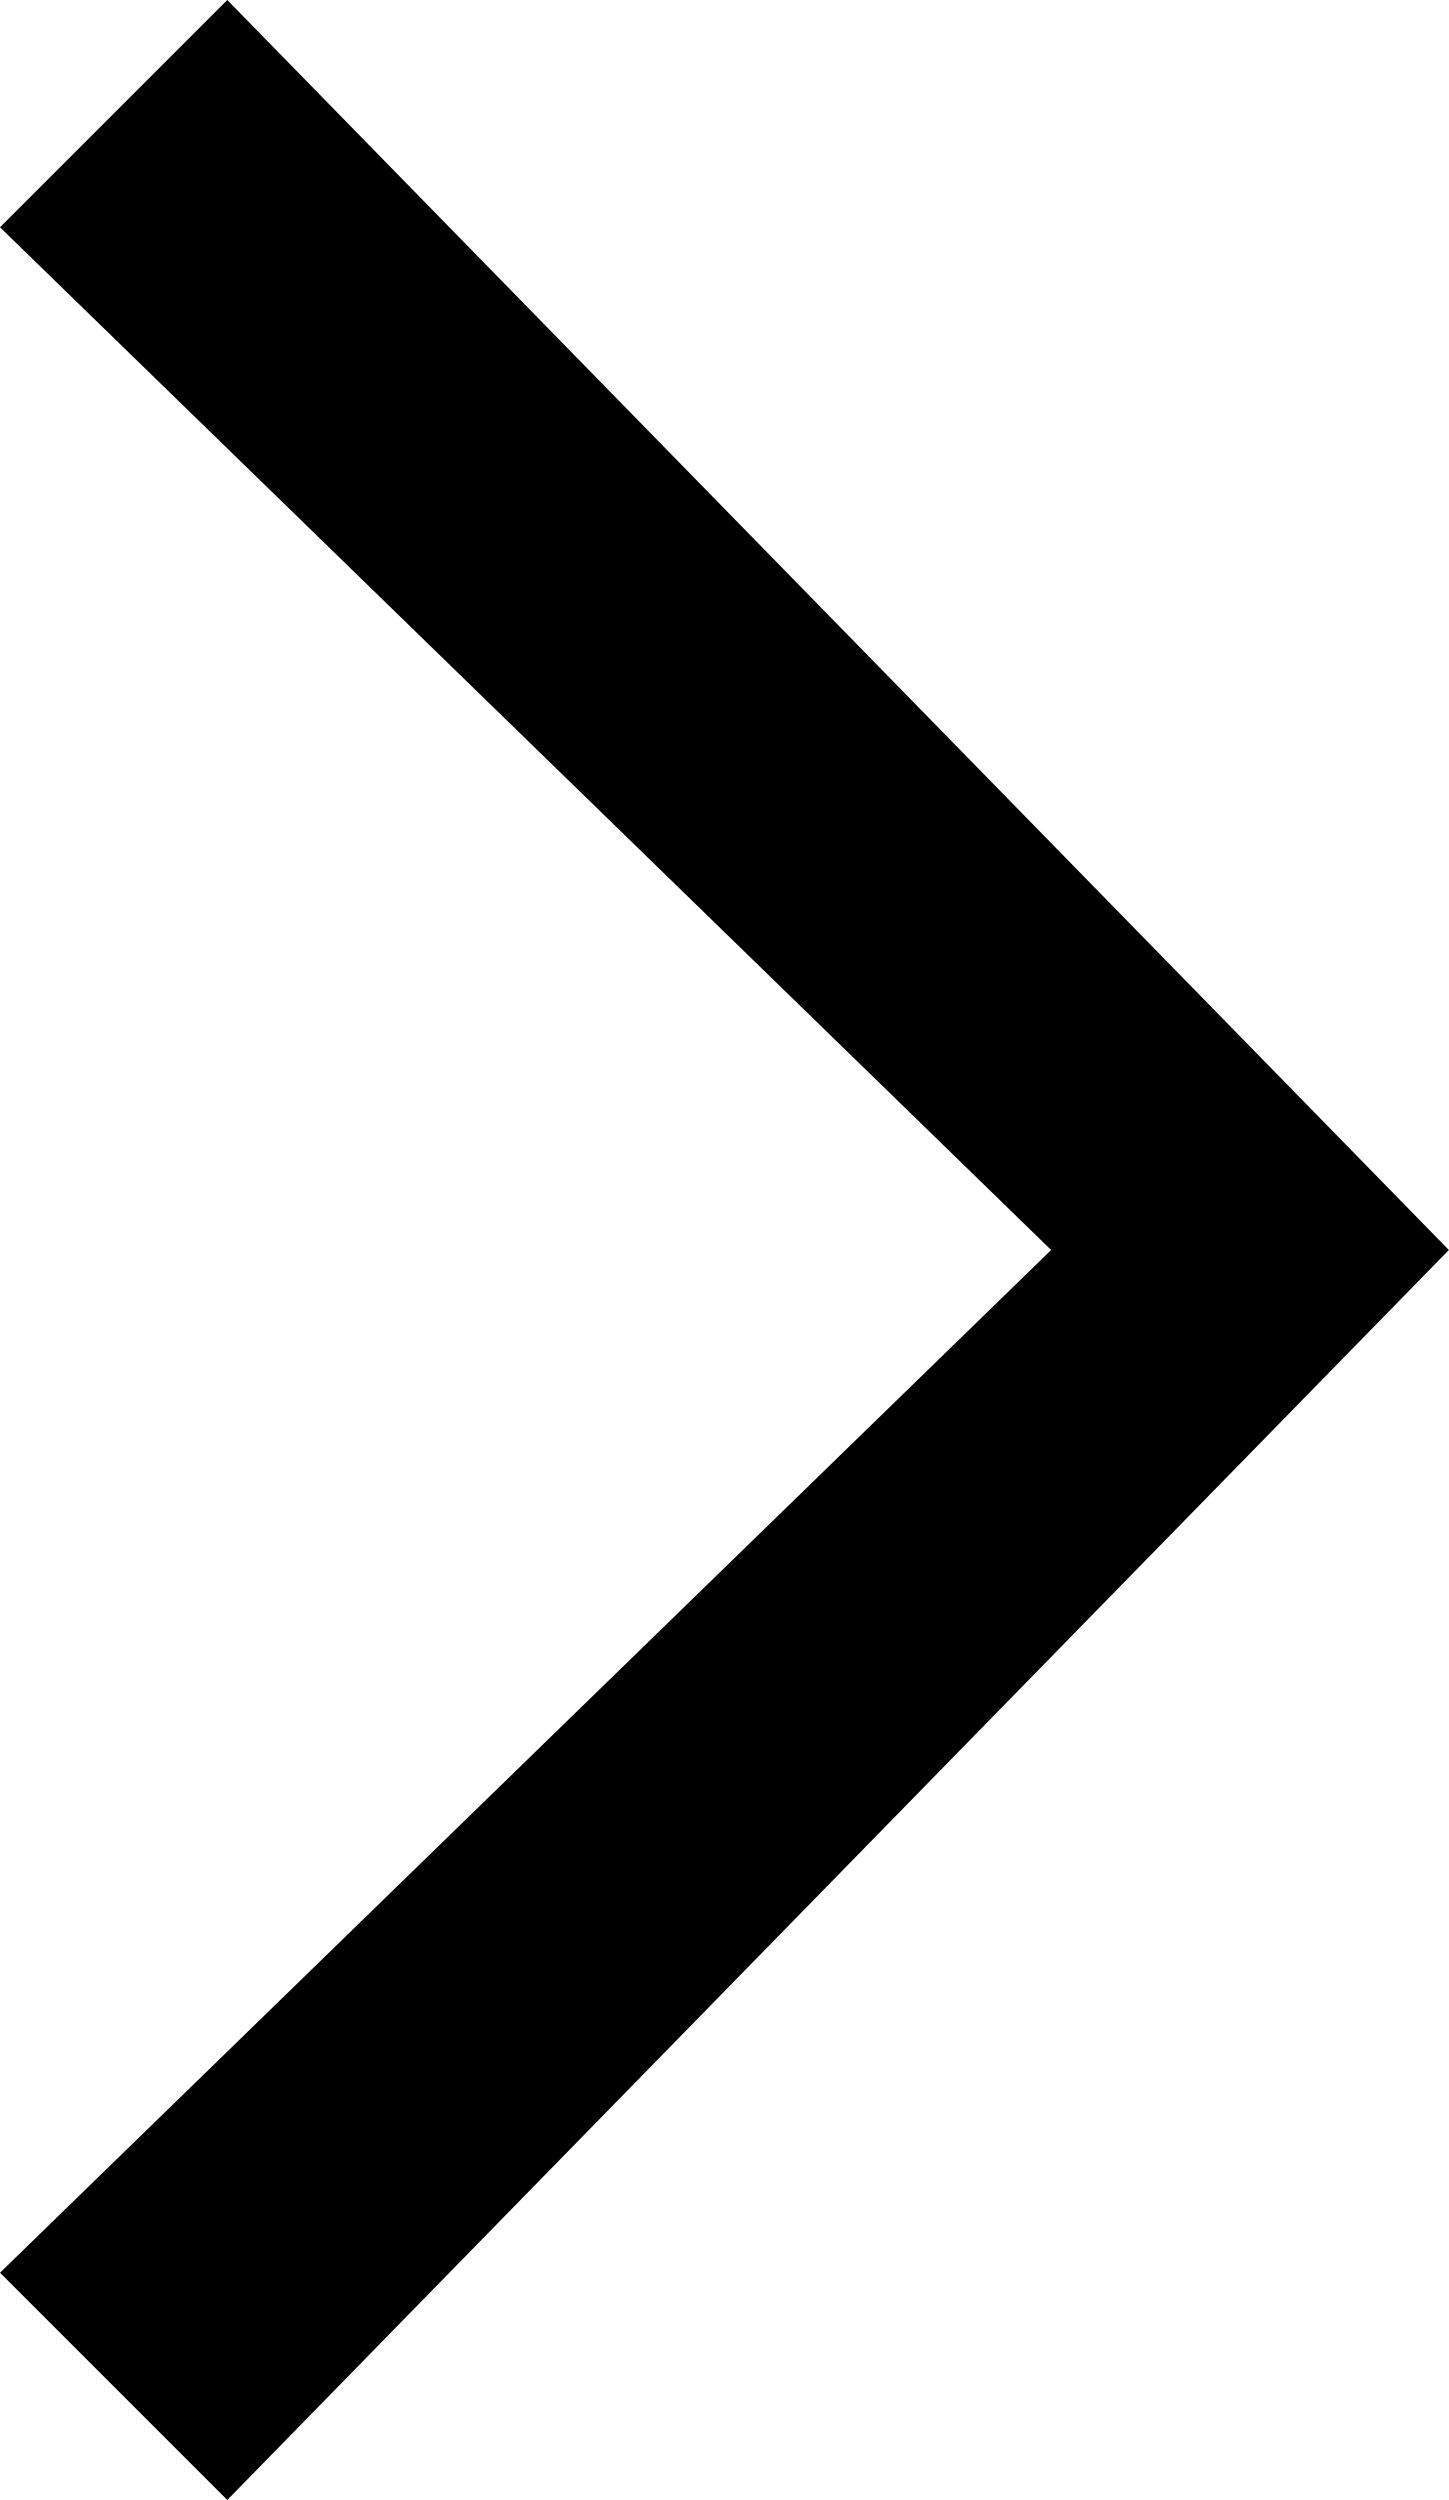
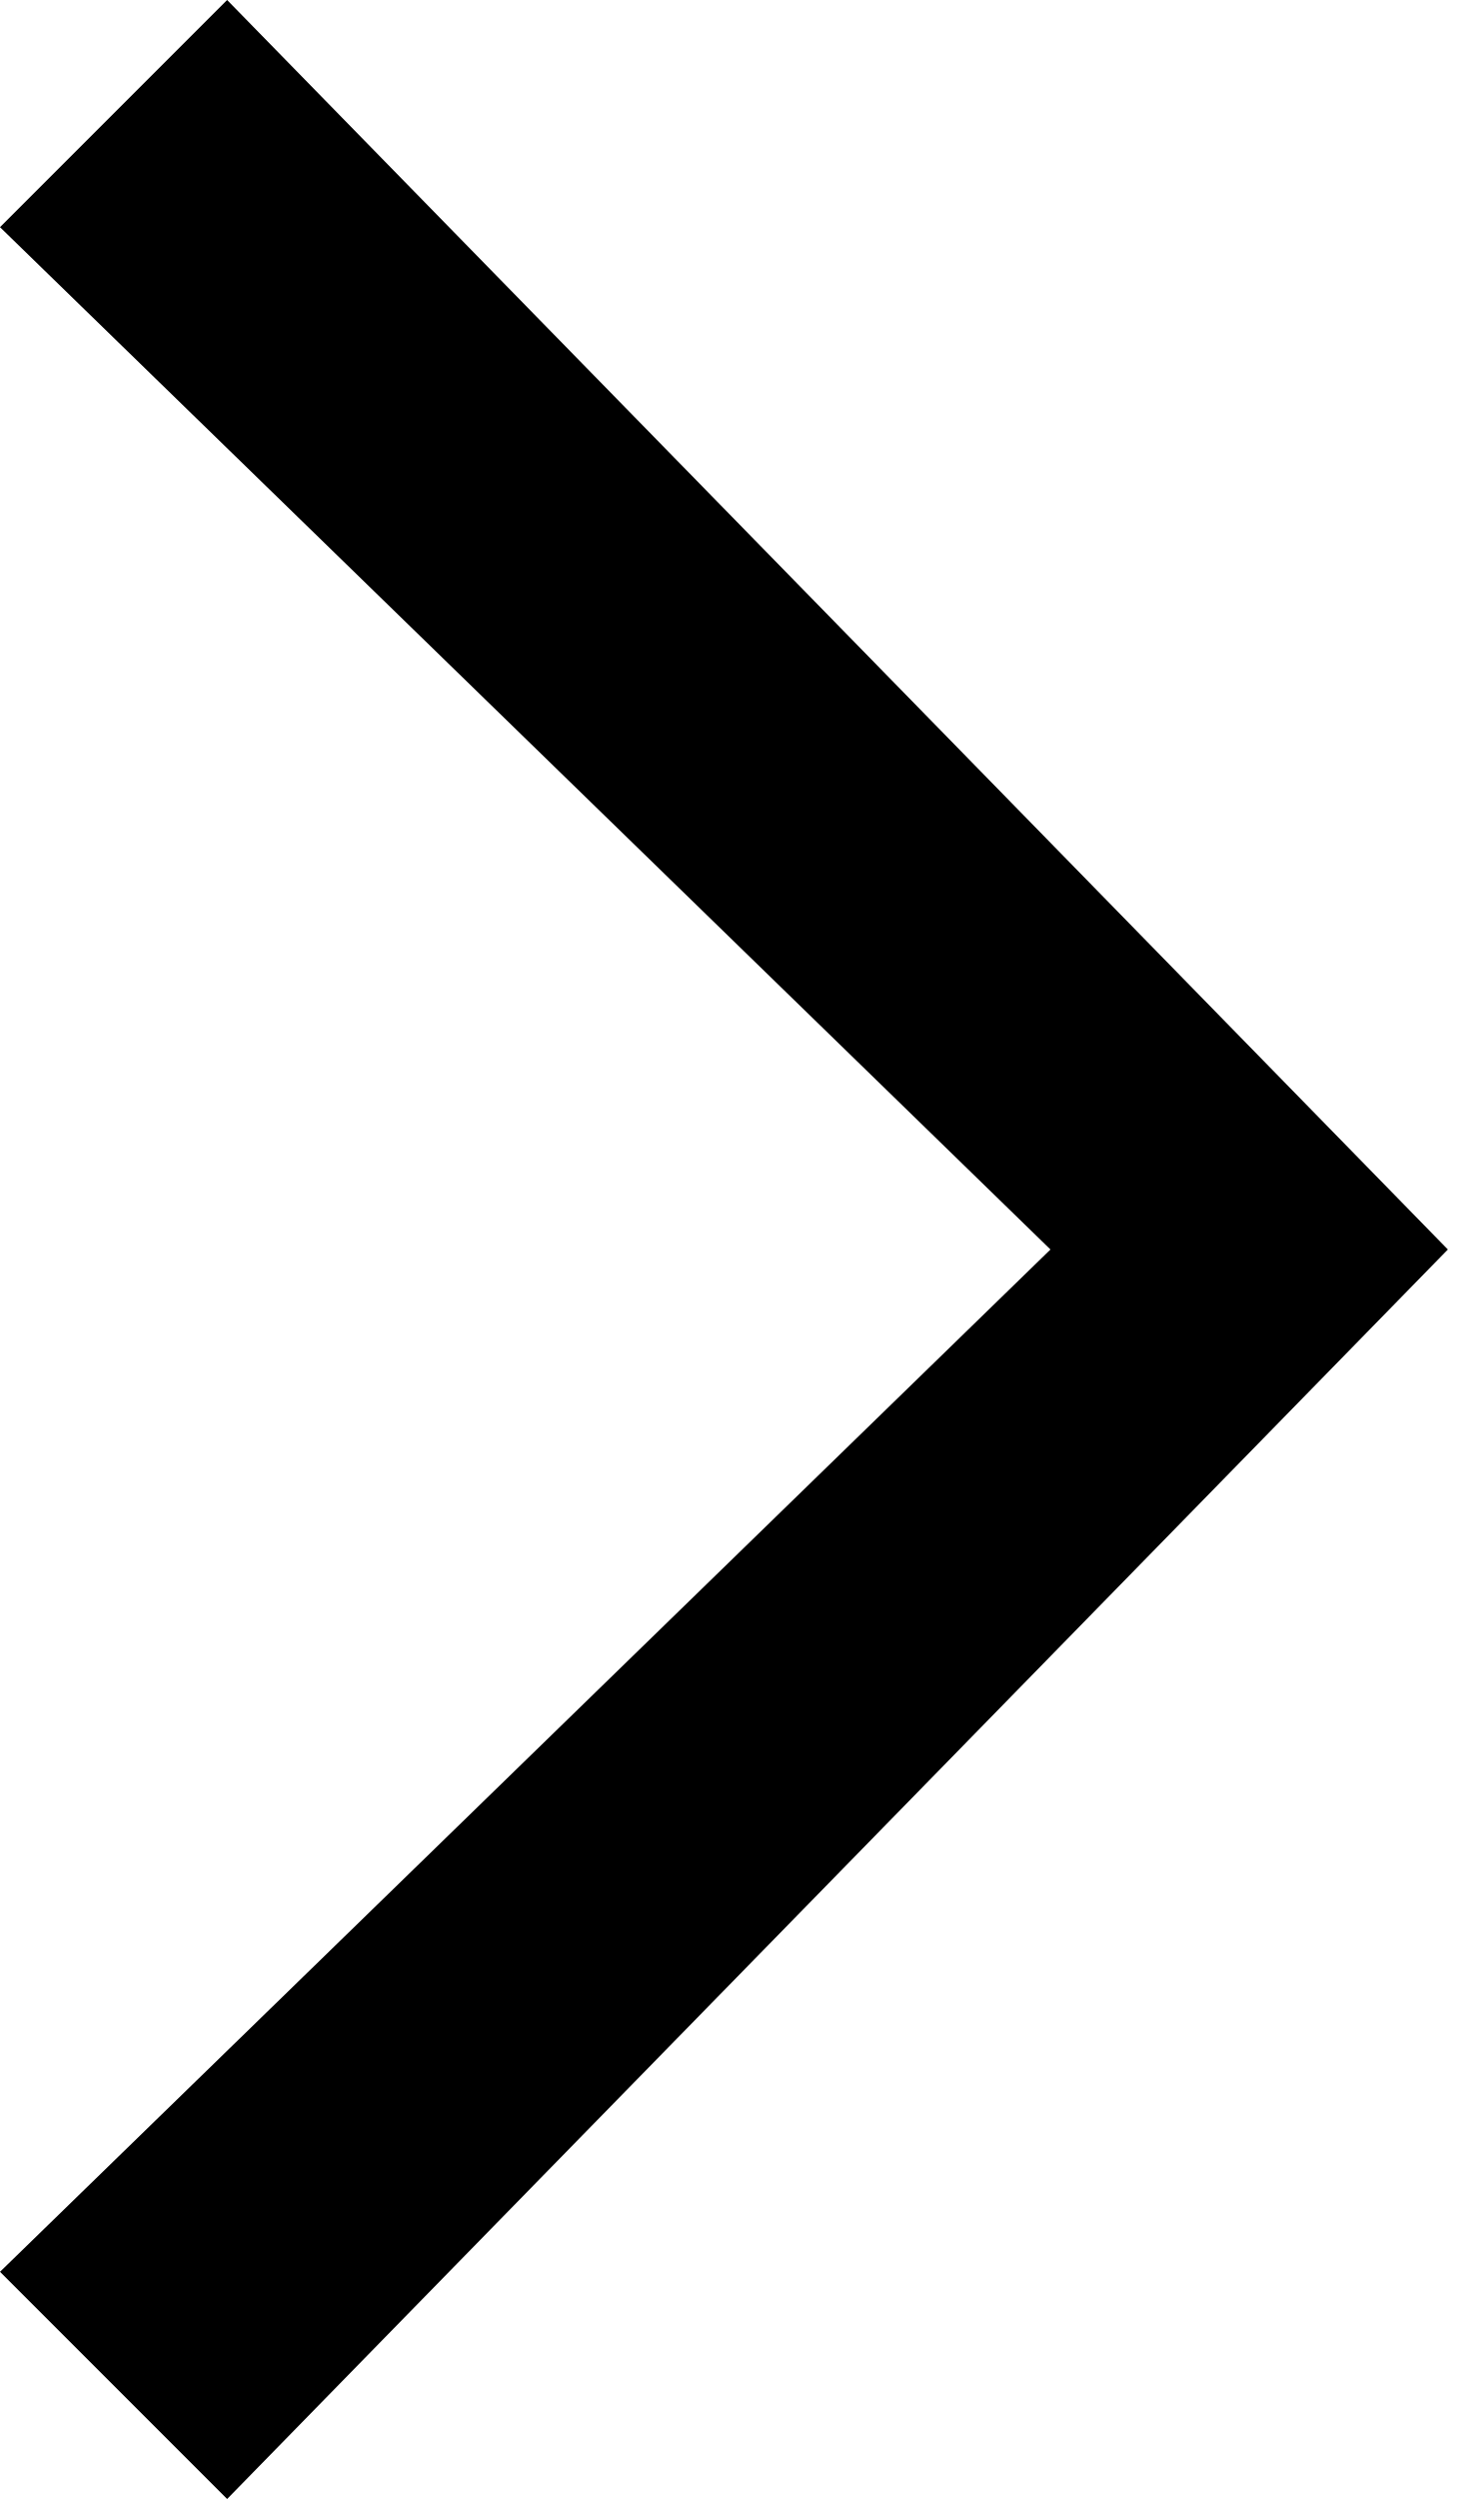
- <svg xmlns="http://www.w3.org/2000/svg" version="1.1" x="0px" y="0px" viewBox="0 0 5.1 8.8" style="enable-background:new 0 0 5.1 8.8;" xml:space="preserve">
-   <path d="M0.8,8.8L0,8l3.7-3.6L0,0.8L0.8,0l4.3,4.4L0.8,8.8z" />
+ <svg xmlns="http://www.w3.org/2000/svg" version="1.1" width="19" height="32" viewBox="0 0 19 32">
+   <path d="M2.909 32l-2.909-2.909 13.455-13.091-13.455-13.091 2.909-2.909 15.636 16-15.636 16z" />
</svg>
